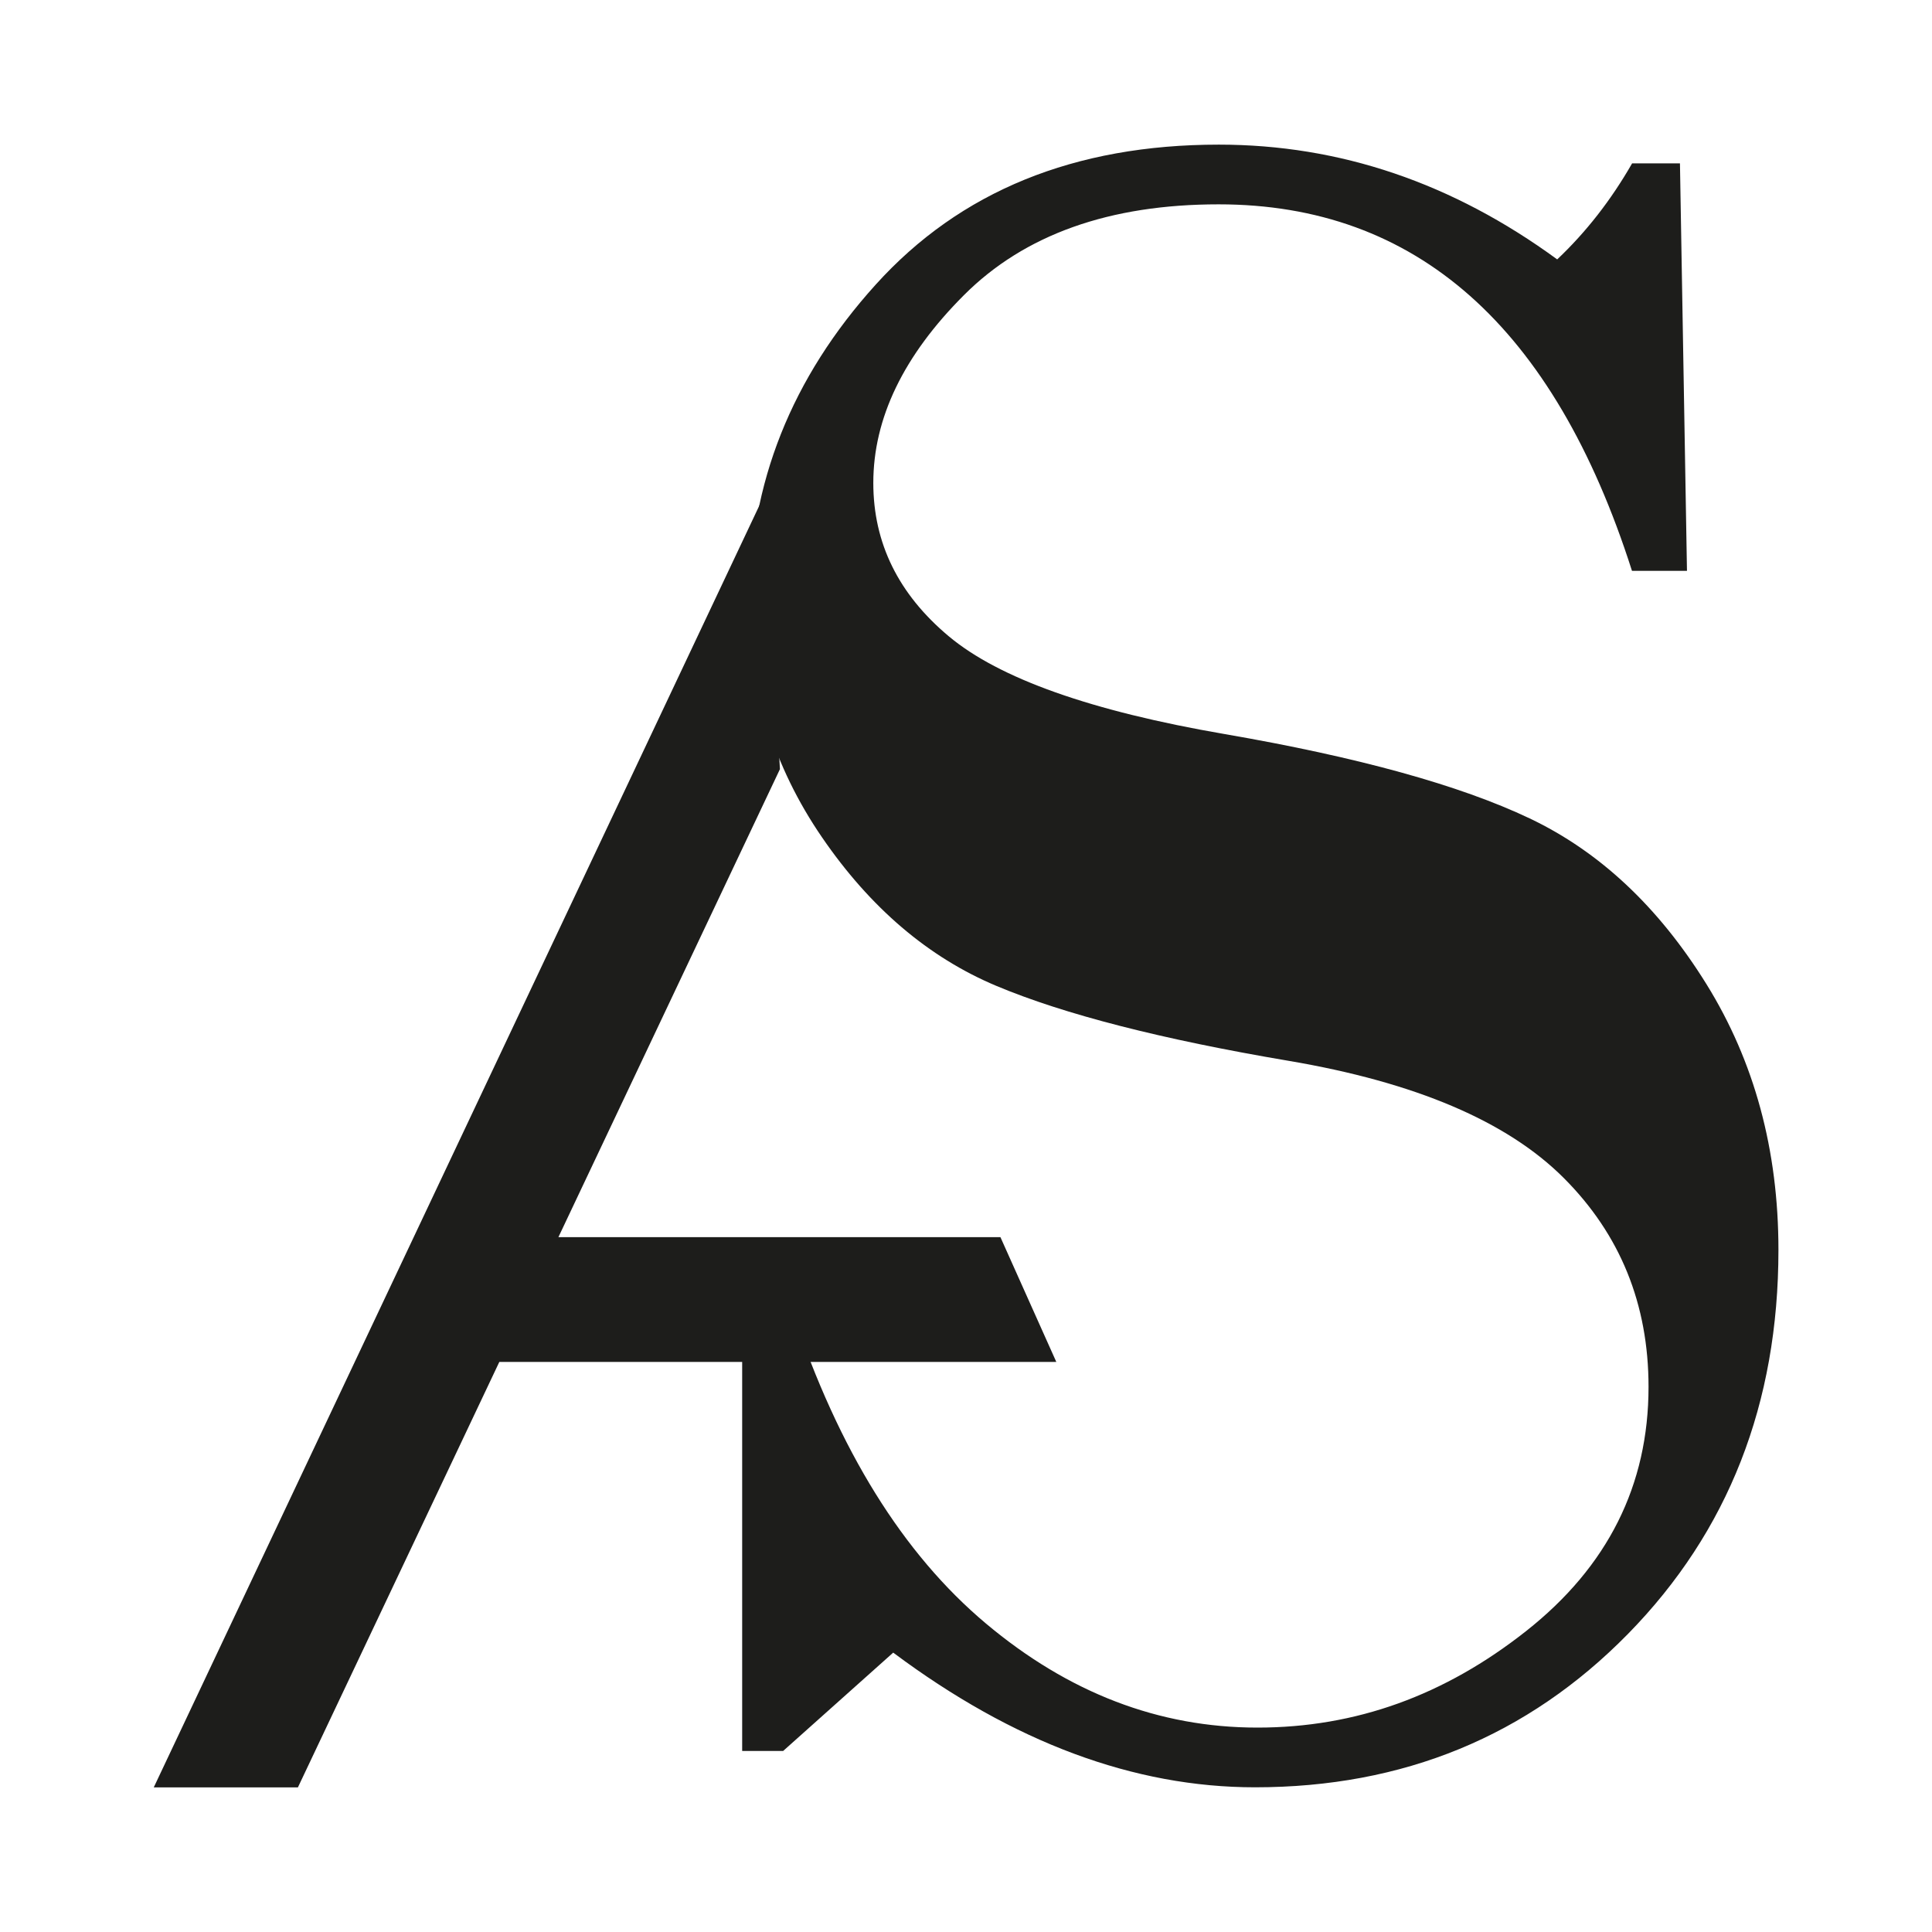
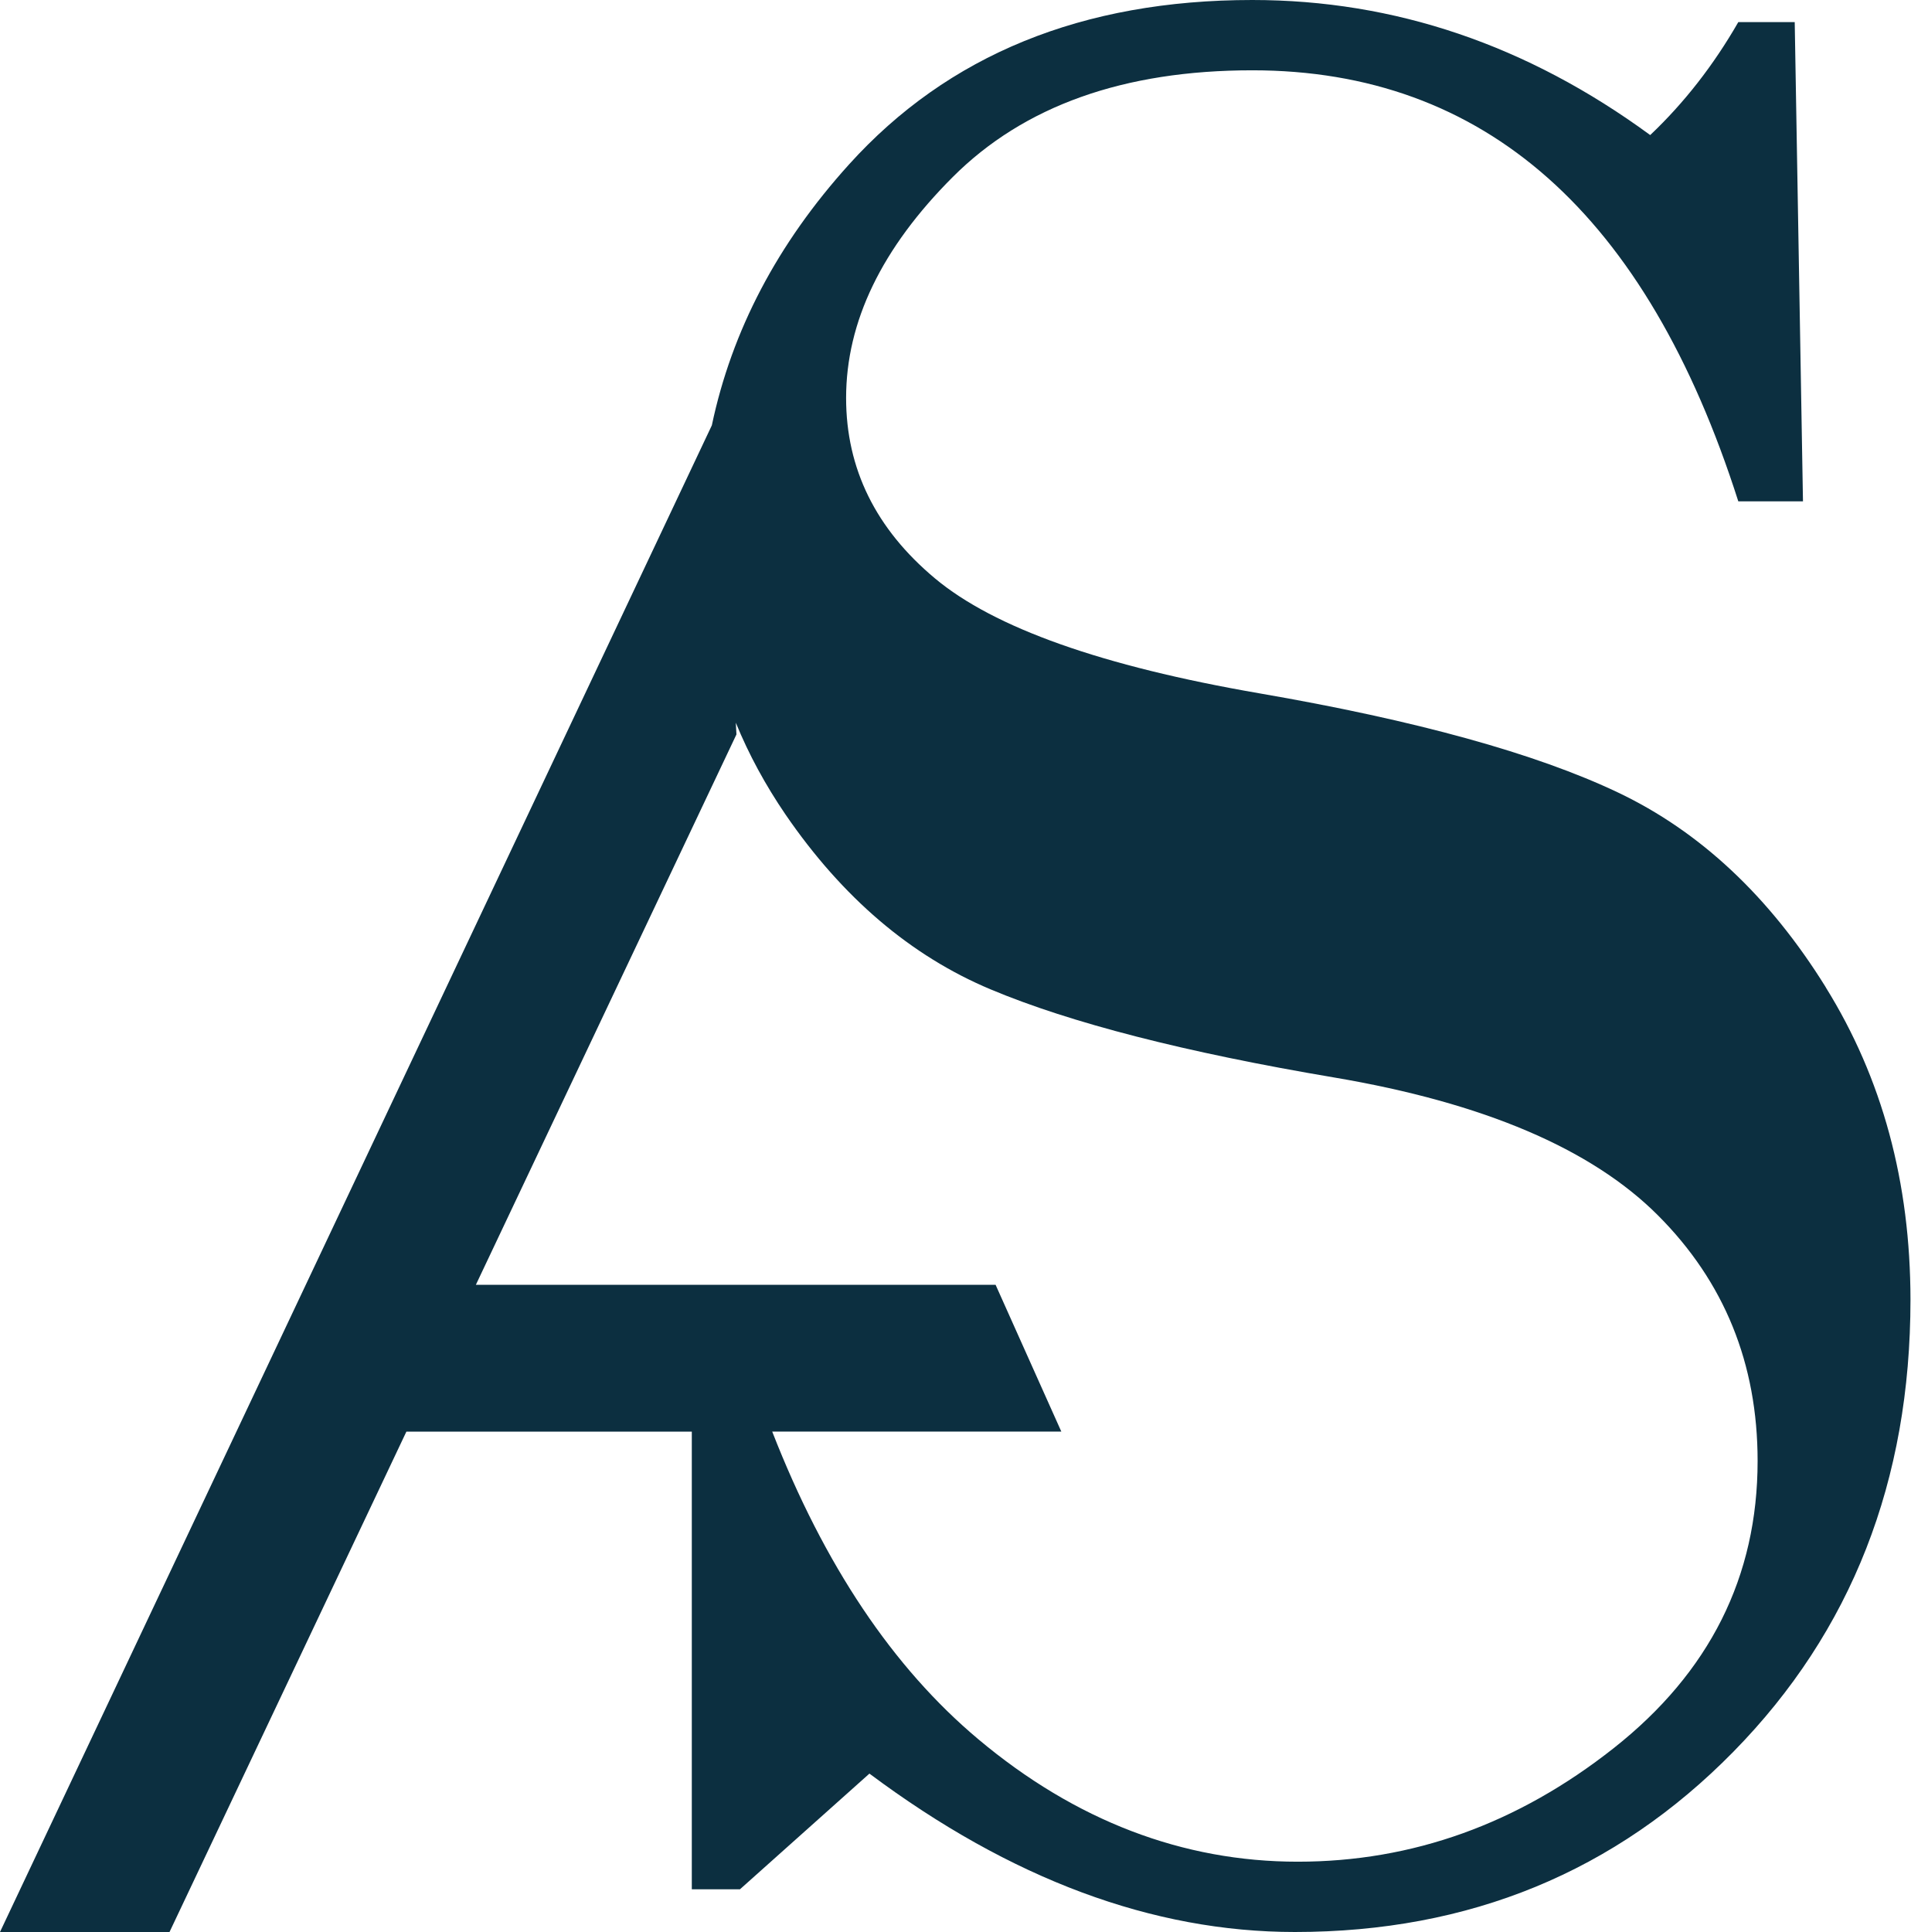
- <svg xmlns="http://www.w3.org/2000/svg" id="Calque_1" viewBox="0 0 283.46 283.46">
-   <defs>
-     <style>.cls-1{fill:#1d1d1b;}</style>
-   </defs>
-   <path class="cls-1" d="m246.48,23.97l1.03,59.78h-8.07c-11.45-35.85-31.67-53.77-60.64-53.77-16.03,0-28.49,4.44-37.36,13.31-8.88,8.88-13.31,18.07-13.31,27.57,0,8.82,3.69,16.32,11.08,22.5,7.39,6.18,20.87,10.97,40.46,14.34,19.58,3.38,34.5,7.5,44.75,12.37,10.25,4.87,18.9,12.97,25.94,24.31,7.04,11.34,10.57,24.34,10.57,39,0,22.56-7.36,41.34-22.08,56.35-14.72,15-32.96,22.5-54.72,22.5-17.75,0-35.45-6.59-53.08-19.76l-16.15,14.43h-6.01v-64.42h7.39c6.76,20.27,16.21,35.5,28.35,45.7s25.42,15.29,39.86,15.29,27.46-4.72,39.43-14.17,17.95-21.39,17.95-35.82c0-12.14-4.15-22.36-12.45-30.66-8.3-8.3-21.76-14.03-40.37-17.18-18.61-3.15-32.9-6.81-42.86-10.99-9.96-4.18-18.5-11.45-25.6-21.82-7.1-10.36-10.65-21.85-10.65-34.44,0-17.41,6.18-32.96,18.55-46.64,12.37-13.69,29.15-20.53,50.33-20.53,17.75,0,34.3,5.61,49.65,16.84,4.24-4.01,7.9-8.7,10.99-14.09h7.04Z" />
-   <path class="cls-1" d="m114.43,112.85l-32.5,68.66h64.85l8.2,18.31h-81.72l-29.55,62.42h-21.15L112.18,72.54l2.25,40.31Z" />
+ <svg xmlns="http://www.w3.org/2000/svg" id="Calque_1" viewBox="0 0 238.35 241.02">
+   <path d="m227.79,123.17c-7.04-11.34-15.69-19.44-25.94-24.31s-25.17-8.99-44.75-12.37-33.07-8.16-40.46-14.34-11.08-13.69-11.08-22.5c0-9.51,4.44-18.7,13.31-27.57s21.33-13.31,37.36-13.31c28.98,0,49.19,17.92,60.64,53.77h8.07l-1.03-59.78h-7.04c-3.09,5.38-6.76,10.08-10.99,14.09C190.54,5.61,173.99,0,156.24,0c-21.19,0-37.97,6.84-50.33,20.53-8.92,9.87-14.61,20.72-17.1,32.53L0,241.02h21.15l29.55-62.42h35.61v57.09h6.01l16.15-14.43c17.64,13.17,35.33,19.76,53.08,19.76,21.76,0,40-7.5,54.72-22.5s22.08-33.79,22.08-56.35c0-14.66-3.52-27.66-10.57-39Zm-26.46,94.91c-11.97,9.45-25.11,14.17-39.43,14.17s-27.72-5.1-39.86-15.29c-10.63-8.92-19.2-21.71-25.7-38.37h36.07l-8.2-18.31H59.37l32.51-68.66-.08-1.46c1.62,3.96,3.69,7.77,6.2,11.45,7.1,10.36,15.63,17.64,25.6,21.82,9.96,4.18,24.25,7.85,42.86,10.99,18.61,3.15,32.07,8.88,40.37,17.18,8.3,8.3,12.45,18.52,12.45,30.66,0,14.43-5.98,26.37-17.95,35.82Z" fill="#0c2f40" />
</svg>
